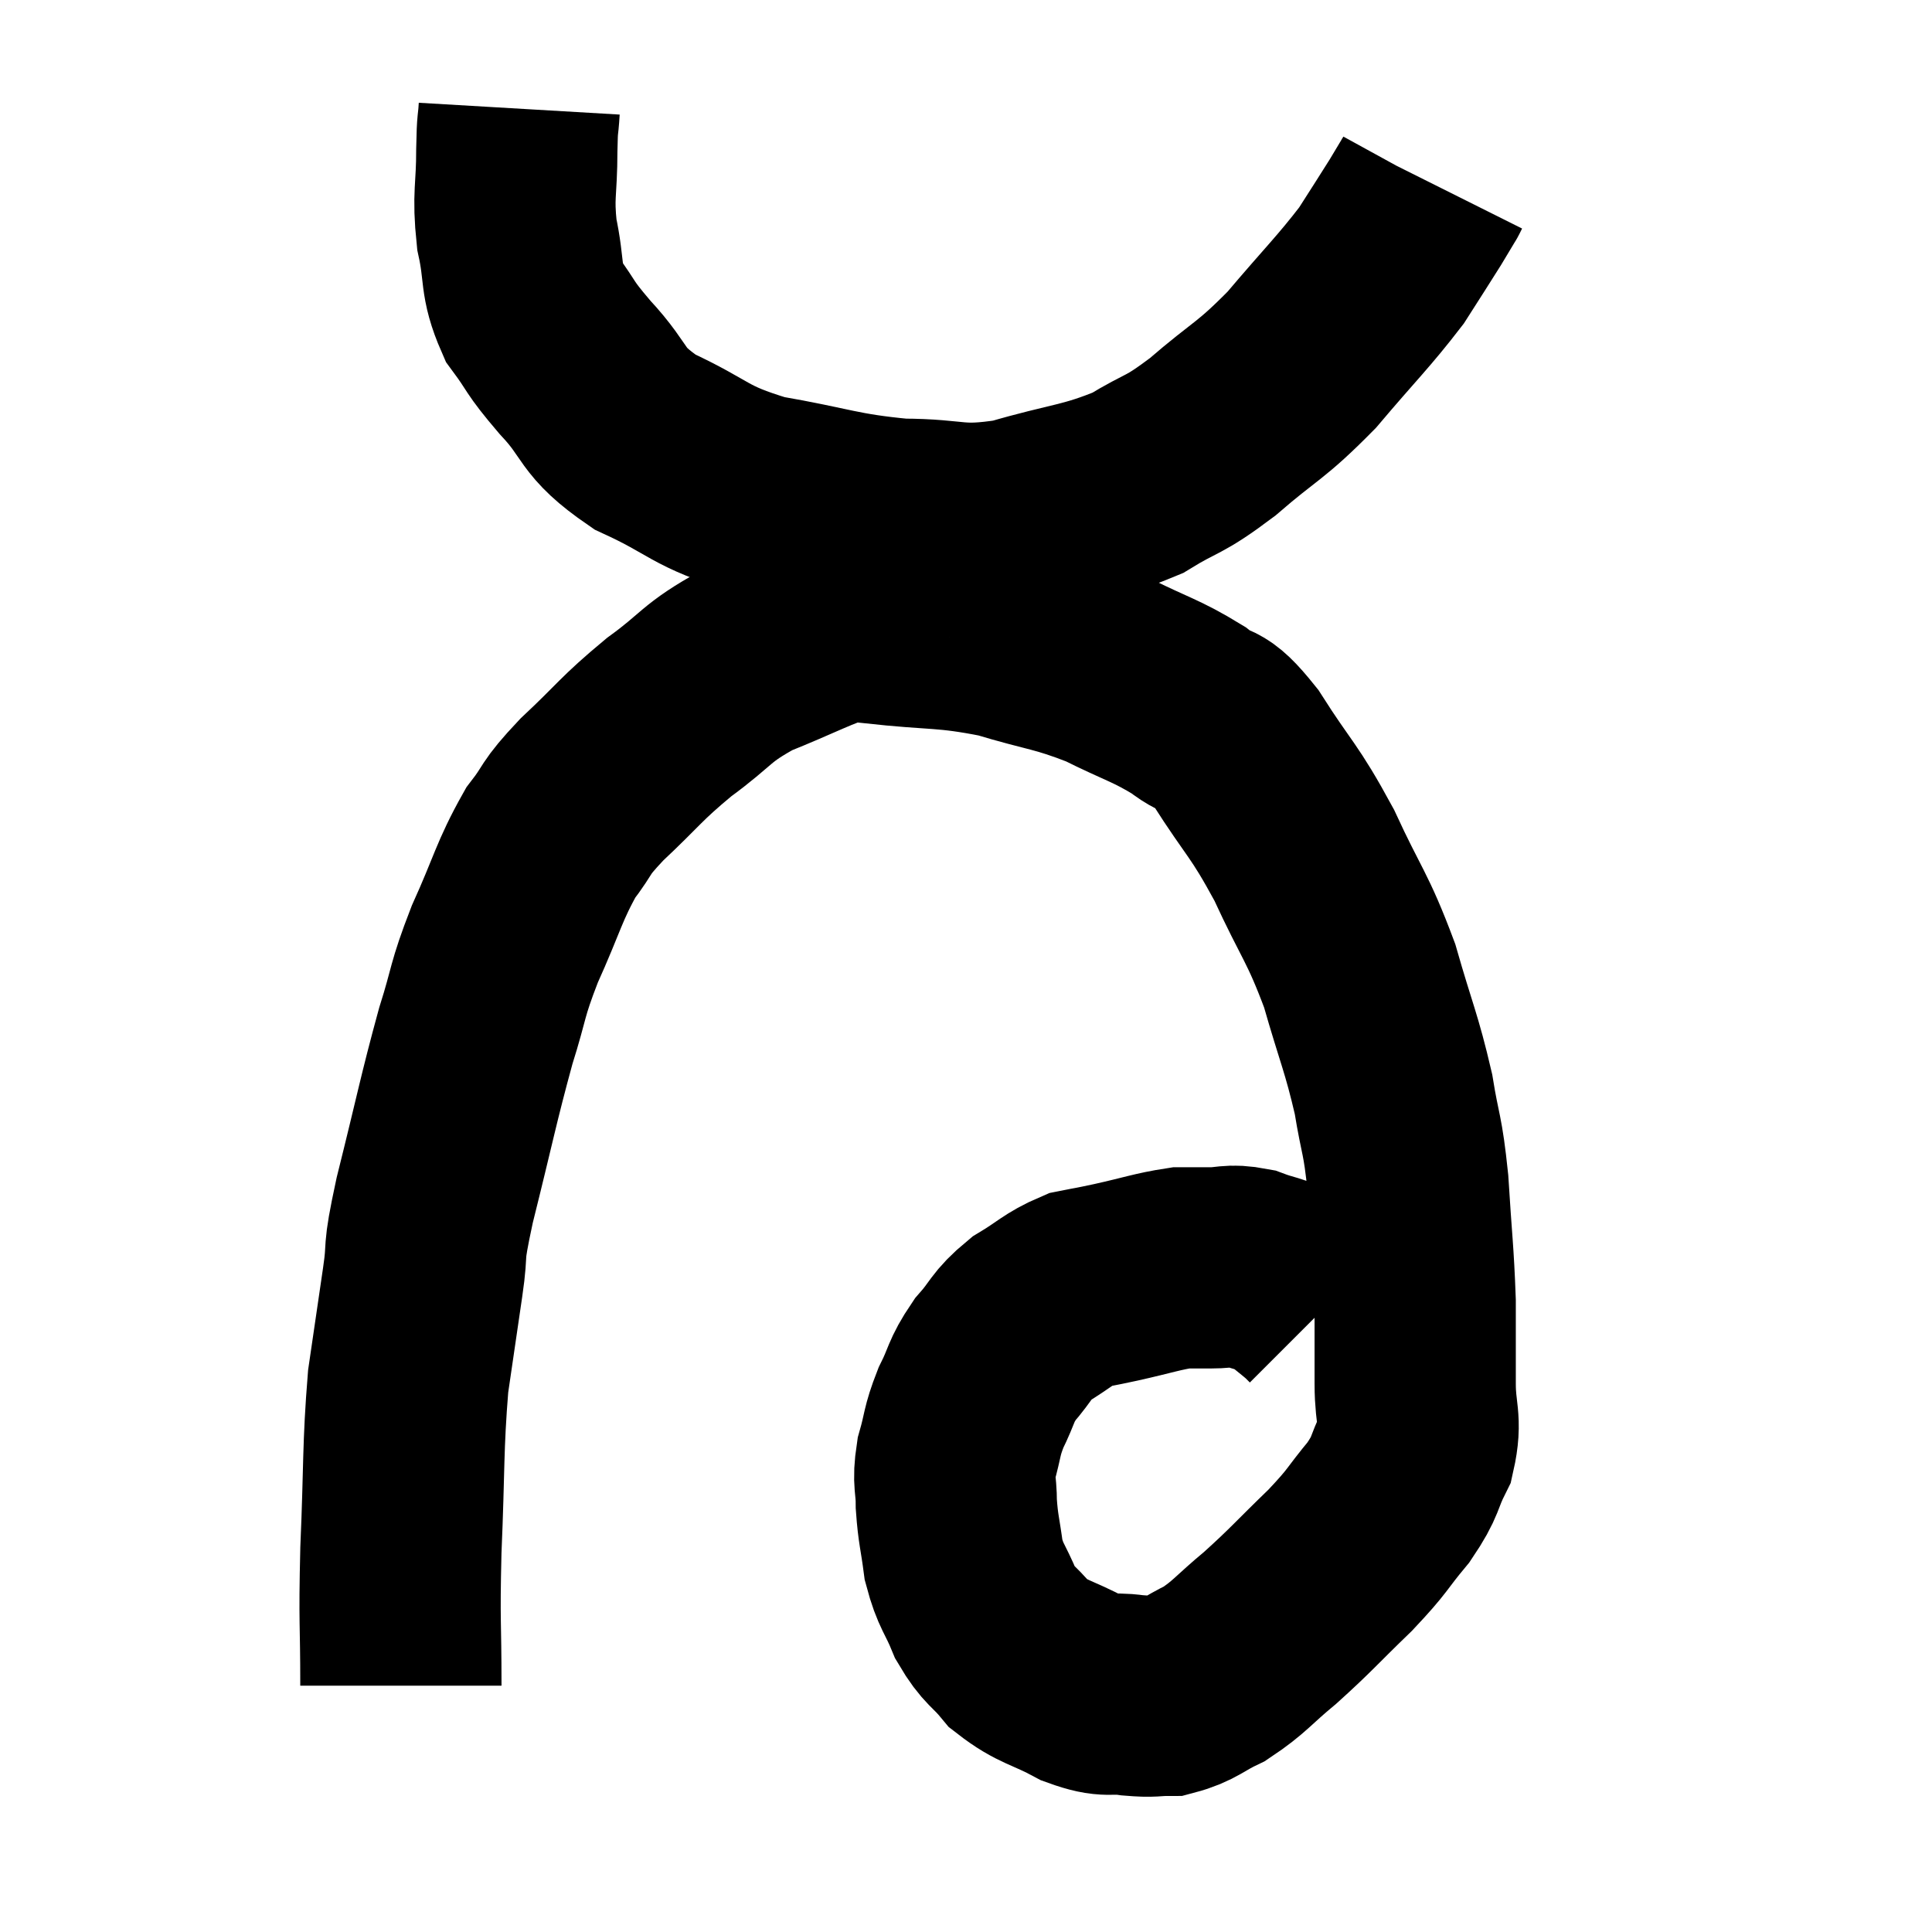
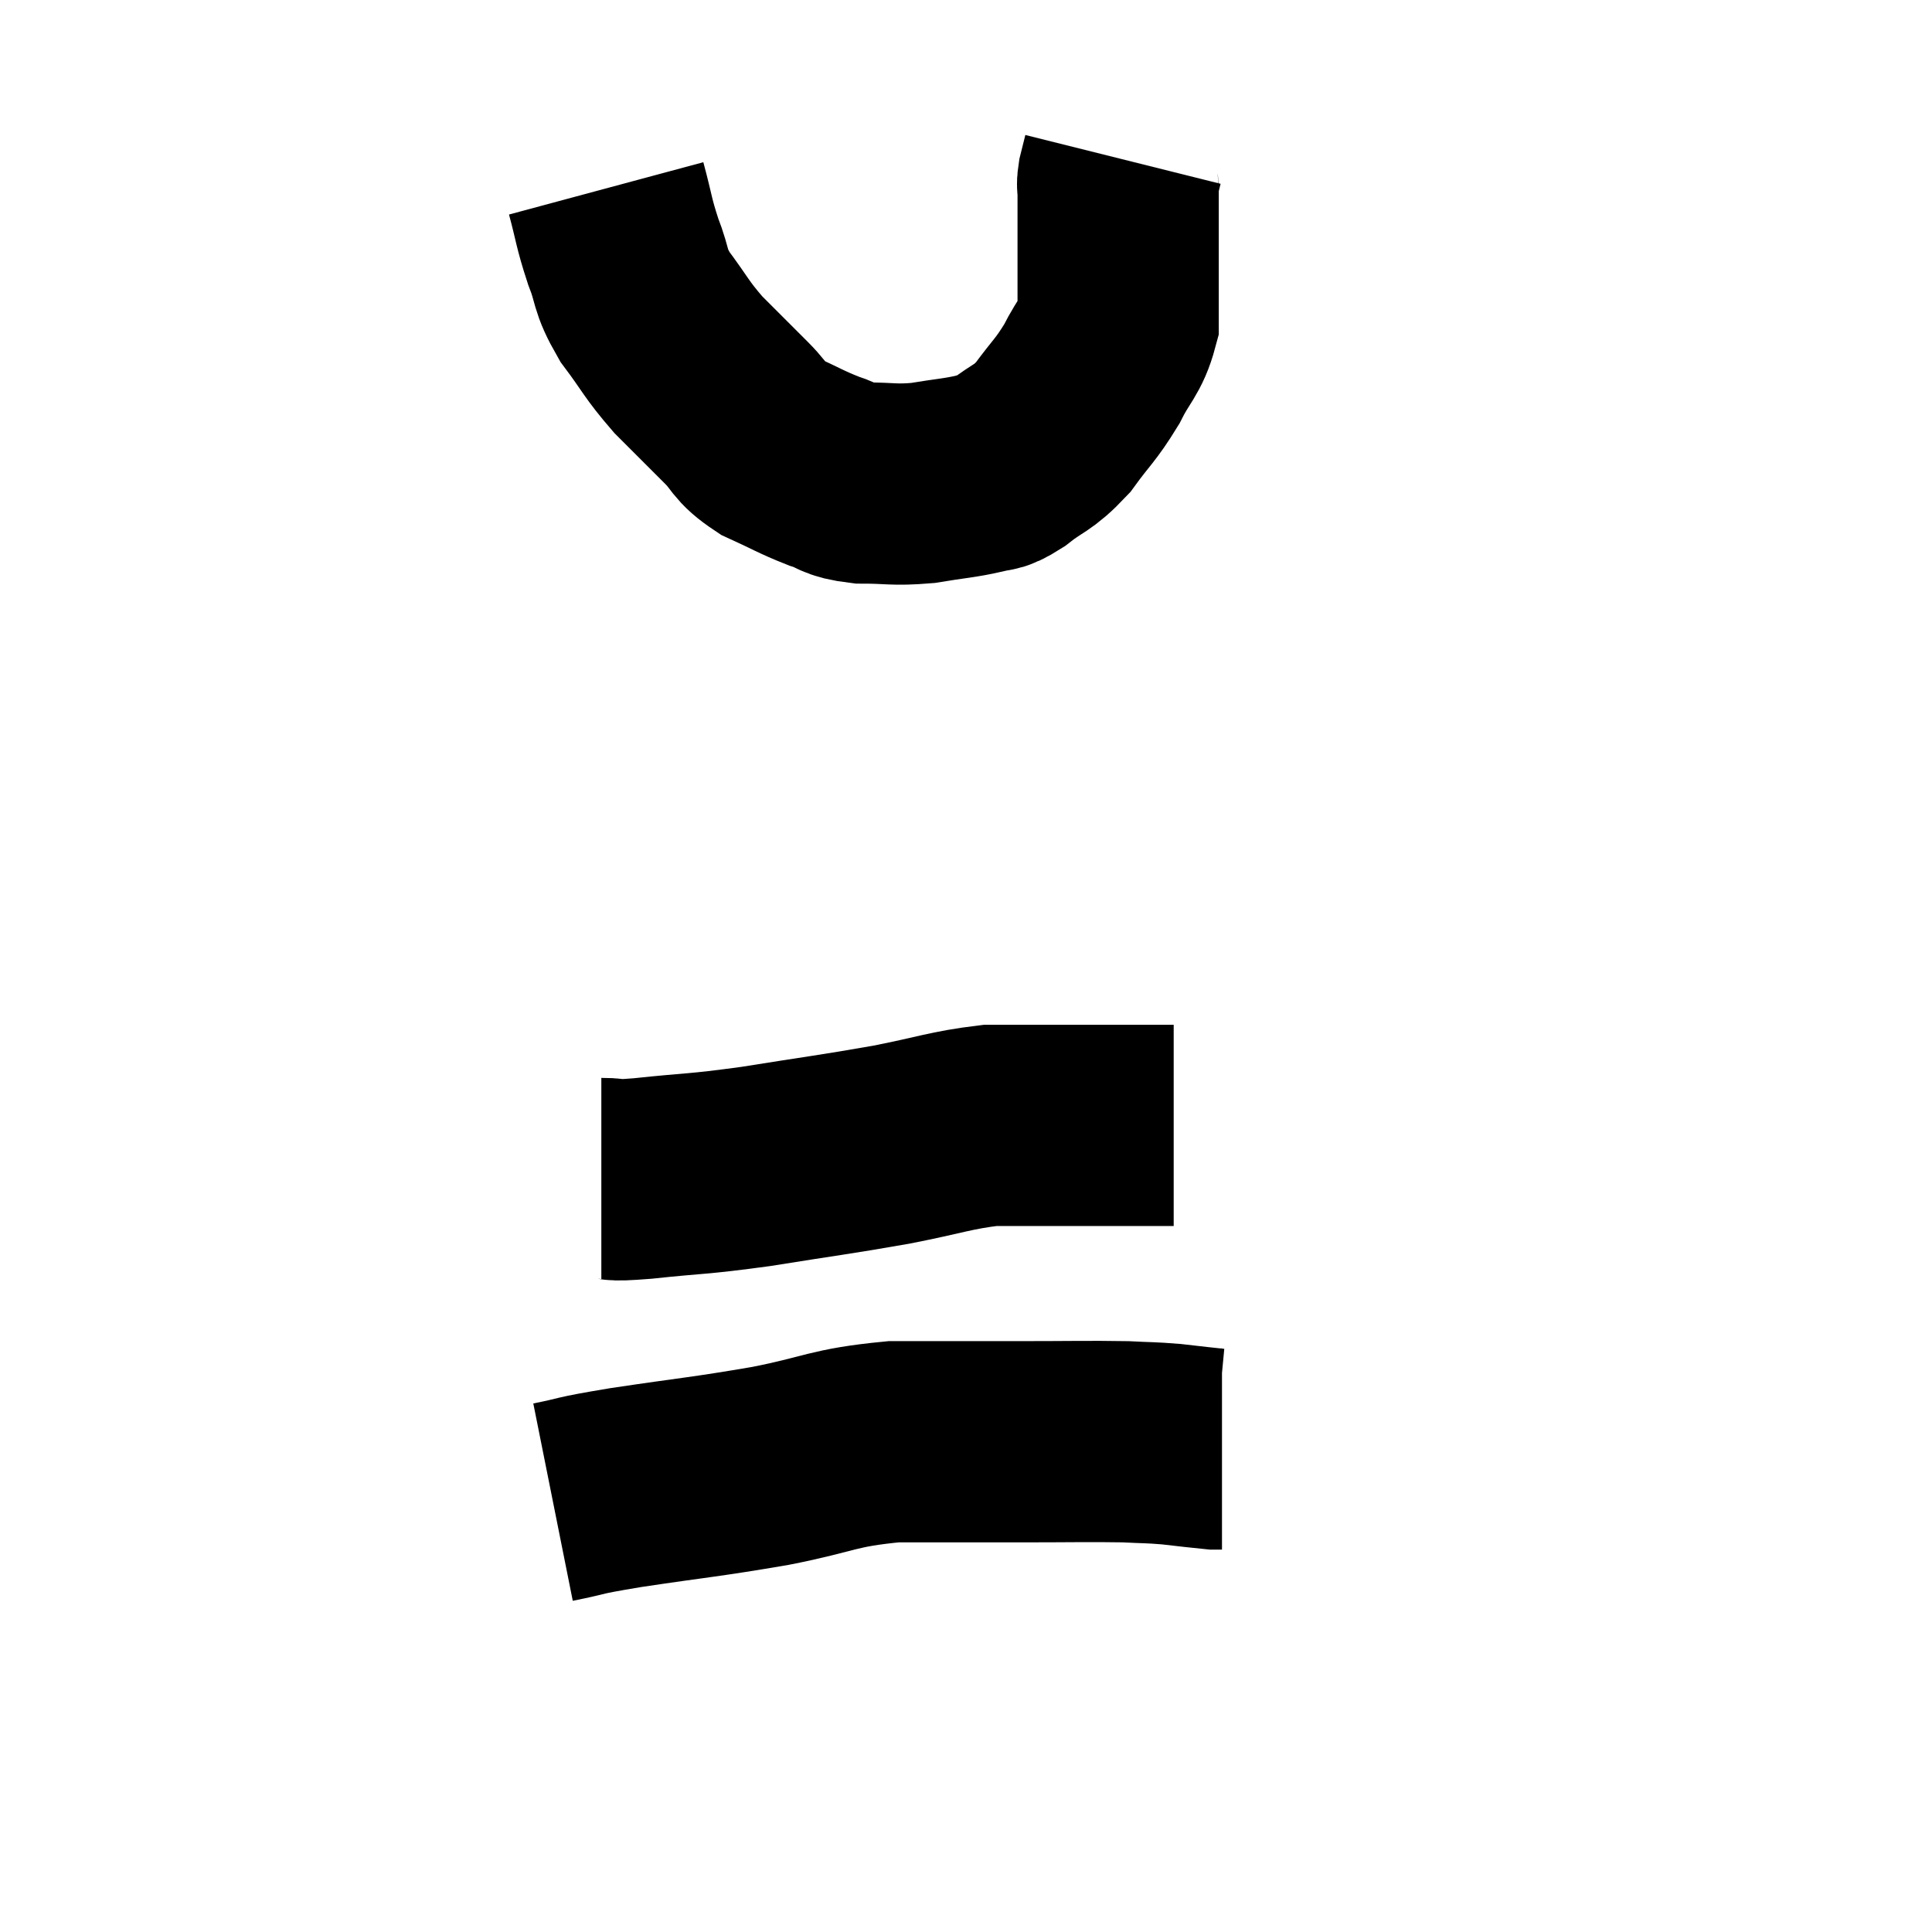
<svg xmlns="http://www.w3.org/2000/svg" width="48" height="48" viewBox="0 0 48 48">
-   <path d="M 12.9 2.7 C 12.87 3.21, 12.855 2.94, 12.84 3.72 C 12.84 4.77, 12.735 4.815, 12.84 5.82 C 13.05 6.78, 12.9 6.915, 13.26 7.74 C 13.77 8.43, 13.59 8.31, 14.28 9.12 C 15.15 10.05, 14.865 10.185, 16.02 10.98 C 17.46 11.64, 17.31 11.82, 18.9 12.3 C 20.64 12.6, 20.805 12.75, 22.38 12.9 C 23.79 12.9, 23.73 13.125, 25.2 12.9 C 26.73 12.45, 27.03 12.51, 28.26 12 C 29.19 11.43, 29.1 11.625, 30.12 10.86 C 31.23 9.9, 31.29 10.005, 32.34 8.94 C 33.33 7.77, 33.615 7.515, 34.32 6.6 C 34.74 5.94, 34.86 5.76, 35.16 5.28 C 35.34 4.98, 35.43 4.83, 35.52 4.68 C 35.52 4.68, 35.505 4.71, 35.52 4.68 C 35.55 4.62, 35.565 4.59, 35.58 4.56 L 35.58 4.56" fill="none" stroke="black" stroke-width="5" />
-   <path d="M 9.96 41.88 C 9.96 40.2, 9.915 40.41, 9.96 38.52 C 10.05 36.42, 10.005 35.985, 10.14 34.32 C 10.32 33.09, 10.335 32.985, 10.5 31.86 C 10.65 30.84, 10.47 31.35, 10.8 29.82 C 11.31 27.78, 11.385 27.33, 11.82 25.74 C 12.18 24.6, 12.075 24.66, 12.54 23.46 C 13.11 22.2, 13.14 21.9, 13.68 20.94 C 14.19 20.28, 13.965 20.4, 14.7 19.62 C 15.66 18.72, 15.645 18.63, 16.62 17.82 C 17.61 17.1, 17.505 16.98, 18.6 16.38 C 19.8 15.9, 20.22 15.645, 21 15.42 C 21.36 15.45, 20.745 15.375, 21.72 15.48 C 23.31 15.66, 23.46 15.555, 24.9 15.84 C 26.19 16.23, 26.325 16.17, 27.48 16.62 C 28.5 17.13, 28.71 17.145, 29.52 17.64 C 30.12 18.12, 30 17.7, 30.72 18.6 C 31.56 19.92, 31.635 19.83, 32.4 21.24 C 33.09 22.74, 33.225 22.755, 33.78 24.24 C 34.2 25.71, 34.32 25.89, 34.62 27.18 C 34.8 28.29, 34.845 28.11, 34.98 29.4 C 35.07 30.87, 35.115 31.095, 35.16 32.34 C 35.16 33.36, 35.16 33.465, 35.16 34.38 C 35.16 35.19, 35.325 35.265, 35.16 36 C 34.83 36.66, 34.965 36.63, 34.5 37.32 C 33.9 38.04, 34.035 37.98, 33.3 38.76 C 32.43 39.6, 32.34 39.735, 31.56 40.44 C 30.87 41.01, 30.81 41.16, 30.18 41.58 C 29.61 41.85, 29.55 41.985, 29.04 42.12 C 28.59 42.12, 28.68 42.165, 28.14 42.12 C 27.51 42.03, 27.585 42.195, 26.88 41.94 C 26.1 41.52, 25.92 41.565, 25.32 41.1 C 24.9 40.59, 24.825 40.665, 24.48 40.08 C 24.21 39.42, 24.12 39.435, 23.94 38.76 C 23.85 38.07, 23.805 38.01, 23.76 37.38 C 23.76 36.81, 23.67 36.84, 23.76 36.24 C 23.94 35.61, 23.88 35.595, 24.12 34.98 C 24.42 34.38, 24.345 34.335, 24.72 33.78 C 25.17 33.27, 25.095 33.195, 25.62 32.76 C 26.22 32.4, 26.295 32.265, 26.82 32.04 C 27.27 31.95, 27.09 31.995, 27.72 31.86 C 28.53 31.68, 28.755 31.59, 29.34 31.5 C 29.7 31.5, 29.64 31.5, 30.06 31.5 C 30.54 31.5, 30.54 31.41, 31.02 31.5 C 31.5 31.68, 31.575 31.635, 31.98 31.86 C 32.31 32.13, 32.43 32.22, 32.64 32.4 C 32.73 32.49, 32.775 32.535, 32.82 32.58 L 32.82 32.58" fill="none" stroke="black" stroke-width="5" />
+   <path d="M 15.06 4.68 C 15.27 5.46, 15.24 5.505, 15.48 6.24 C 15.75 6.93, 15.615 6.915, 16.02 7.62 C 16.56 8.34, 16.53 8.4, 17.1 9.06 C 17.7 9.66, 17.79 9.75, 18.3 10.26 C 18.72 10.68, 18.6 10.74, 19.14 11.1 C 19.8 11.4, 19.89 11.475, 20.46 11.7 C 20.94 11.85, 20.805 11.925, 21.42 12 C 22.17 12, 22.185 12.06, 22.92 12 C 23.64 11.88, 23.835 11.88, 24.36 11.76 C 24.69 11.64, 24.57 11.805, 25.02 11.52 C 25.59 11.07, 25.635 11.175, 26.16 10.62 C 26.64 9.96, 26.715 9.96, 27.12 9.3 C 27.45 8.64, 27.615 8.595, 27.78 7.98 C 27.78 7.41, 27.78 7.425, 27.78 6.84 C 27.78 6.24, 27.78 6.165, 27.78 5.64 C 27.78 5.19, 27.78 5.04, 27.78 4.74 C 27.78 4.59, 27.75 4.635, 27.78 4.44 C 27.84 4.2, 27.87 4.08, 27.9 3.96 L 27.9 3.96" fill="none" stroke="black" stroke-width="5" />
+   <path d="M 14.94 29.28 C 15.45 29.28, 15 29.355, 15.96 29.28 C 17.37 29.13, 17.235 29.19, 18.78 28.98 C 20.46 28.71, 20.685 28.695, 22.14 28.44 C 23.37 28.2, 23.61 28.08, 24.6 27.96 C 25.35 27.96, 25.38 27.96, 26.1 27.96 C 26.79 27.96, 26.865 27.96, 27.48 27.96 C 28.02 27.96, 28.185 27.96, 28.56 27.96 C 28.77 27.96, 28.83 27.96, 28.98 27.96 C 29.07 27.96, 29.115 27.96, 29.16 27.96 L 29.16 27.96" fill="none" stroke="black" stroke-width="5" />
+   <path d="M 13.74 37.32 C 14.64 37.14, 14.19 37.185, 15.54 36.96 C 17.34 36.69, 17.475 36.705, 19.14 36.42 C 20.67 36.12, 20.655 35.97, 22.2 35.82 C 23.76 35.82, 23.88 35.82, 25.32 35.82 C 26.64 35.82, 27.015 35.805, 27.96 35.82 C 28.53 35.85, 28.545 35.835, 29.1 35.88 C 29.64 35.94, 29.865 35.97, 30.18 36 L 30.36 36" fill="none" stroke="black" stroke-width="5" />
</svg>
